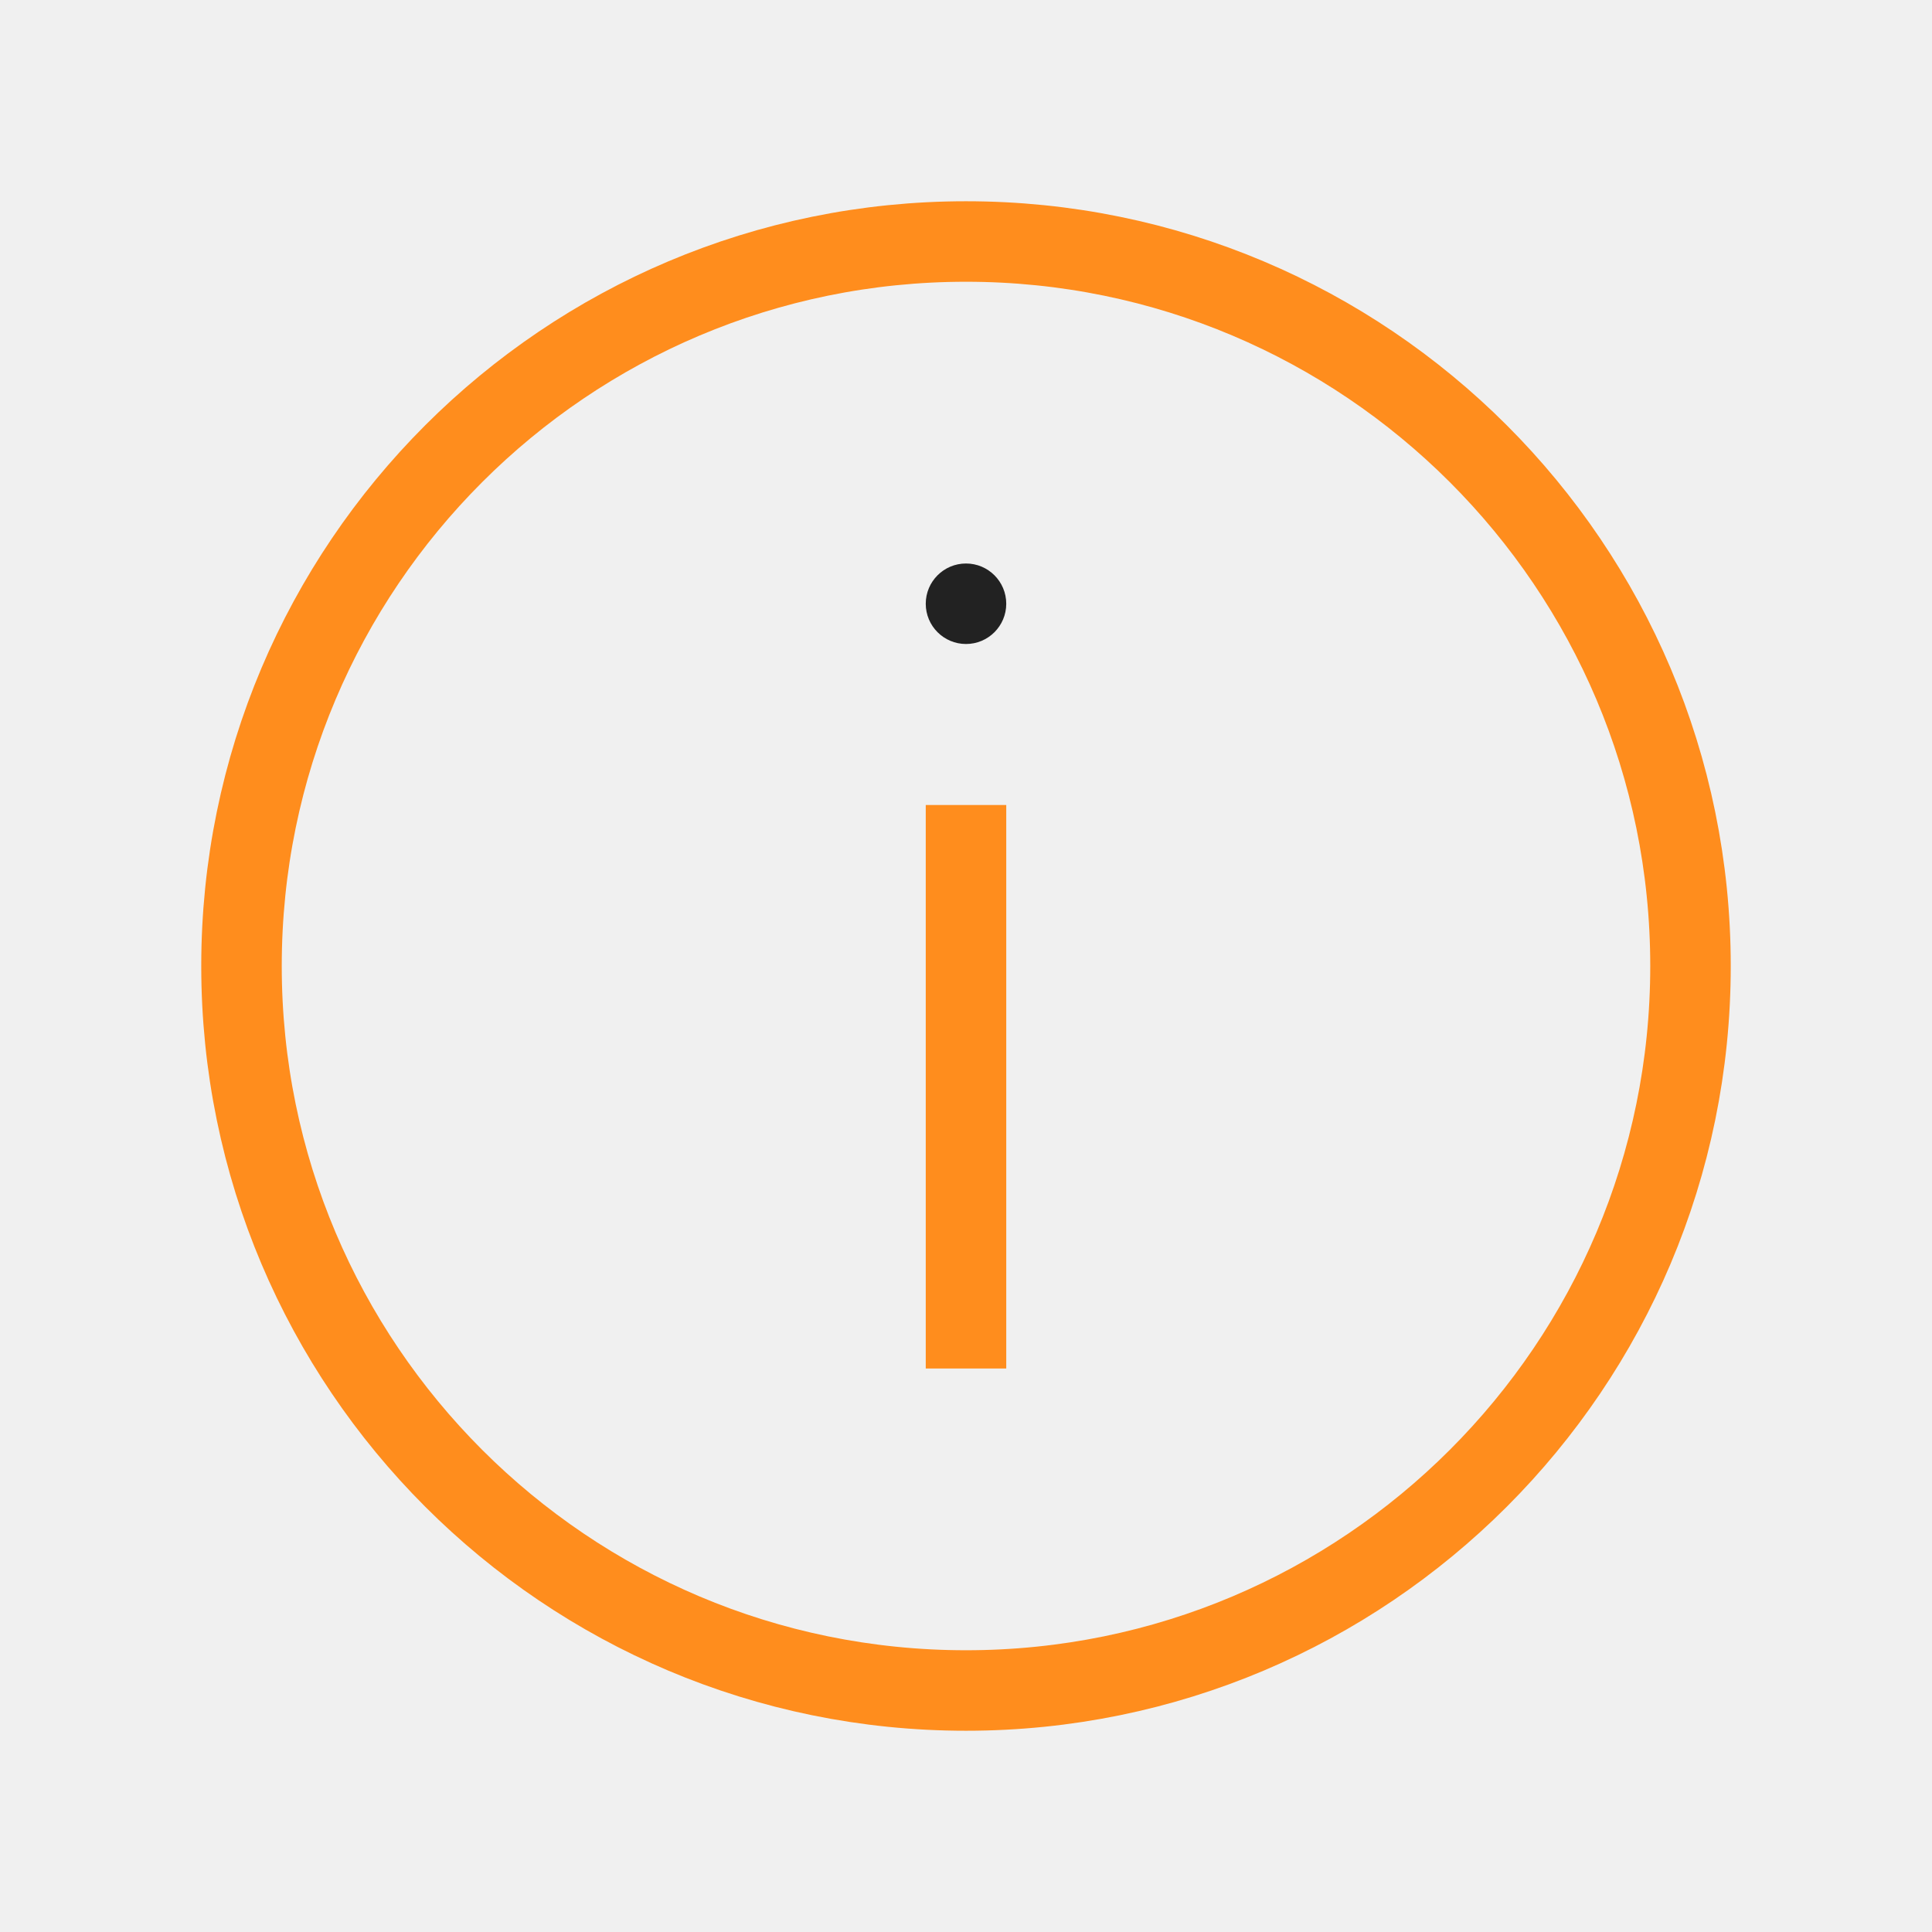
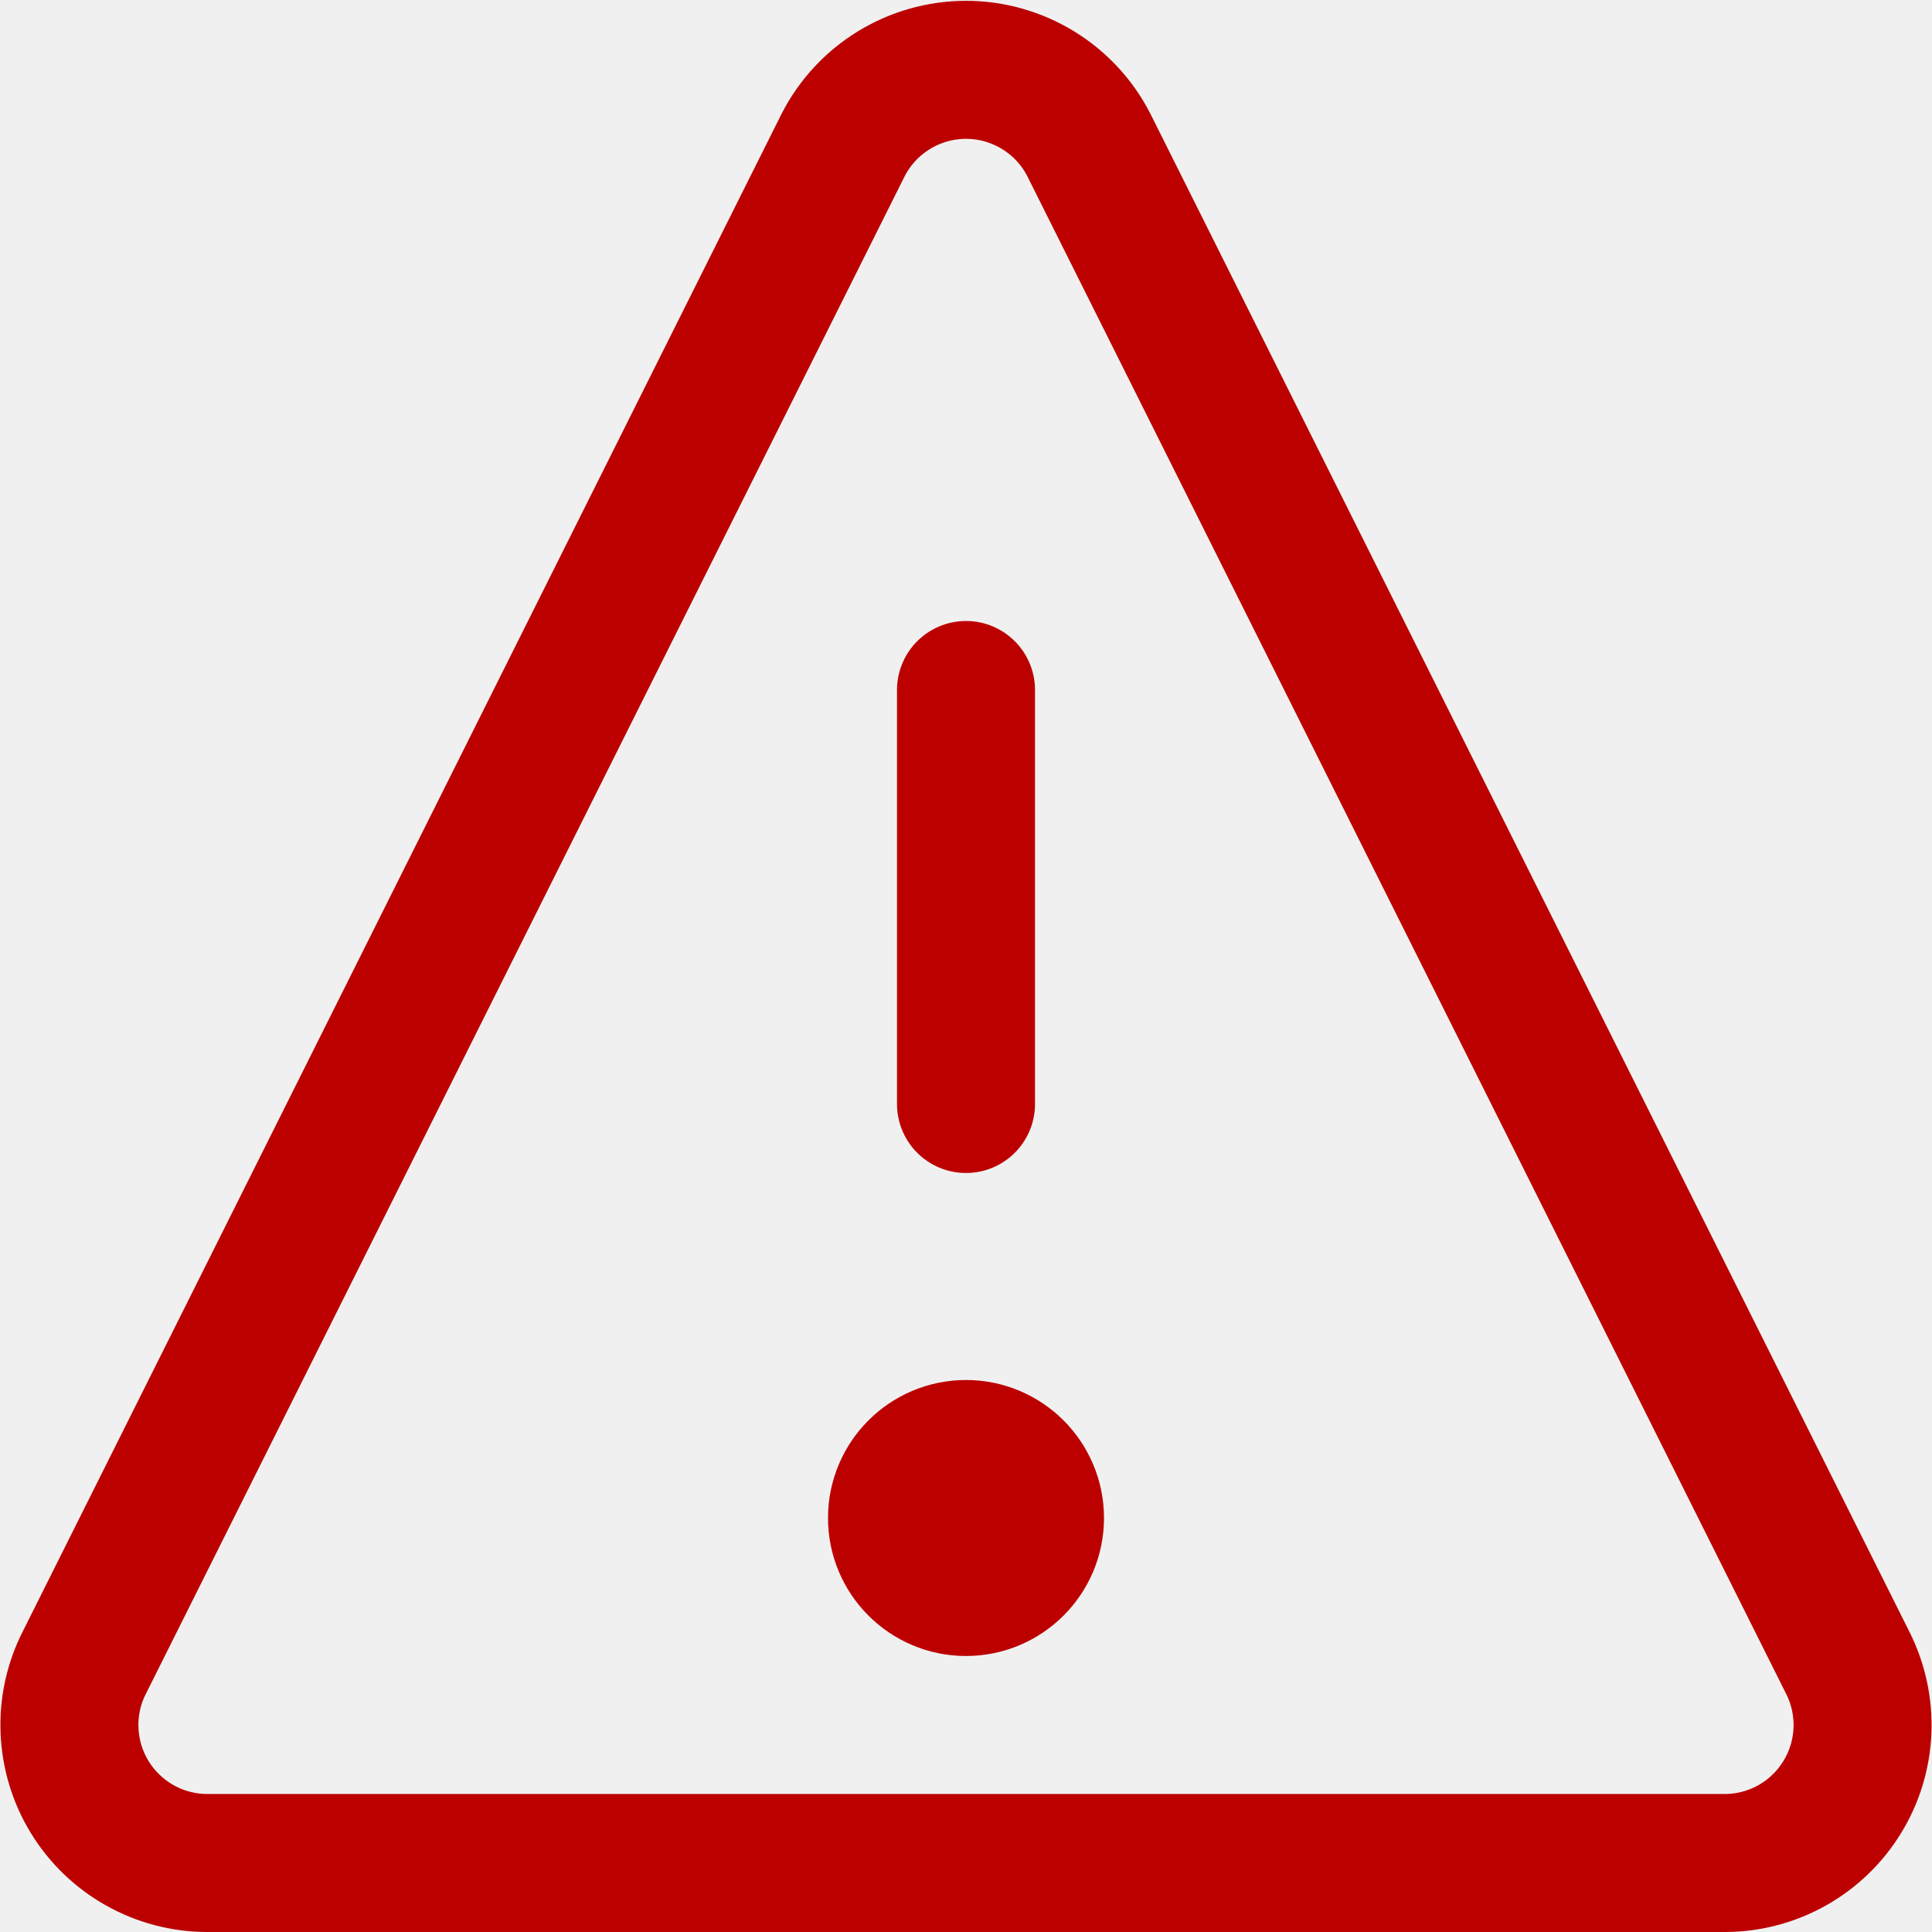
- <svg xmlns="http://www.w3.org/2000/svg" width="22" height="22" viewBox="0 0 24 24" fill="none">
-   <circle cx="12" cy="12" r="9" stroke="#ff8d1d" />
-   <path d="M12.5 7.5C12.5 7.776 12.276 8 12 8C11.724 8 11.5 7.776 11.5 7.5C11.5 7.224 11.724 7 12 7C12.276 7 12.5 7.224 12.5 7.5Z" fill="#222222" />
-   <path d="M12 17V10" stroke="#ff8d1d" />
+ <svg xmlns="http://www.w3.org/2000/svg" width="24" height="24" viewBox="0 0 28 28" fill="none">
+   <g clip-path="url(#clip0_2086_5288)">
+     <path d="M14 10V16" stroke="#BC0000" stroke-width="2" stroke-linecap="round" stroke-linejoin="round" />
+     <path d="M14 23C14.552 23 15 22.552 15 22C15 21.448 14.552 21 14 21C13.448 21 13 21.448 13 22C13 22.552 13.448 23 14 23Z" stroke="#BC0000" stroke-width="2" stroke-linecap="round" stroke-linejoin="round" />
+     <path d="M15.78 2.1C15.612 1.772 15.357 1.498 15.043 1.306C14.729 1.114 14.368 1.012 14 1.012C13.632 1.012 13.271 1.114 12.957 1.306C12.643 1.498 12.388 1.772 12.22 2.1L1.22 24.1C1.066 24.404 0.993 24.743 1.008 25.084C1.022 25.424 1.123 25.756 1.301 26.046C1.48 26.337 1.729 26.577 2.027 26.744C2.324 26.911 2.659 26.999 3 27H25C25.341 26.999 25.676 26.911 25.973 26.744C26.27 26.577 26.52 26.337 26.698 26.046C26.877 25.756 26.978 25.424 26.992 25.084C27.006 24.743 26.933 24.404 26.78 24.1L15.78 2.1Z" stroke="#BC0000" stroke-width="2" stroke-linecap="round" stroke-linejoin="round" />
+   </g>
+   <defs>
+     <clipPath id="clip0_2086_5288">
+       <rect width="28" height="28" fill="white" />
+     </clipPath>
+   </defs>
</svg>
